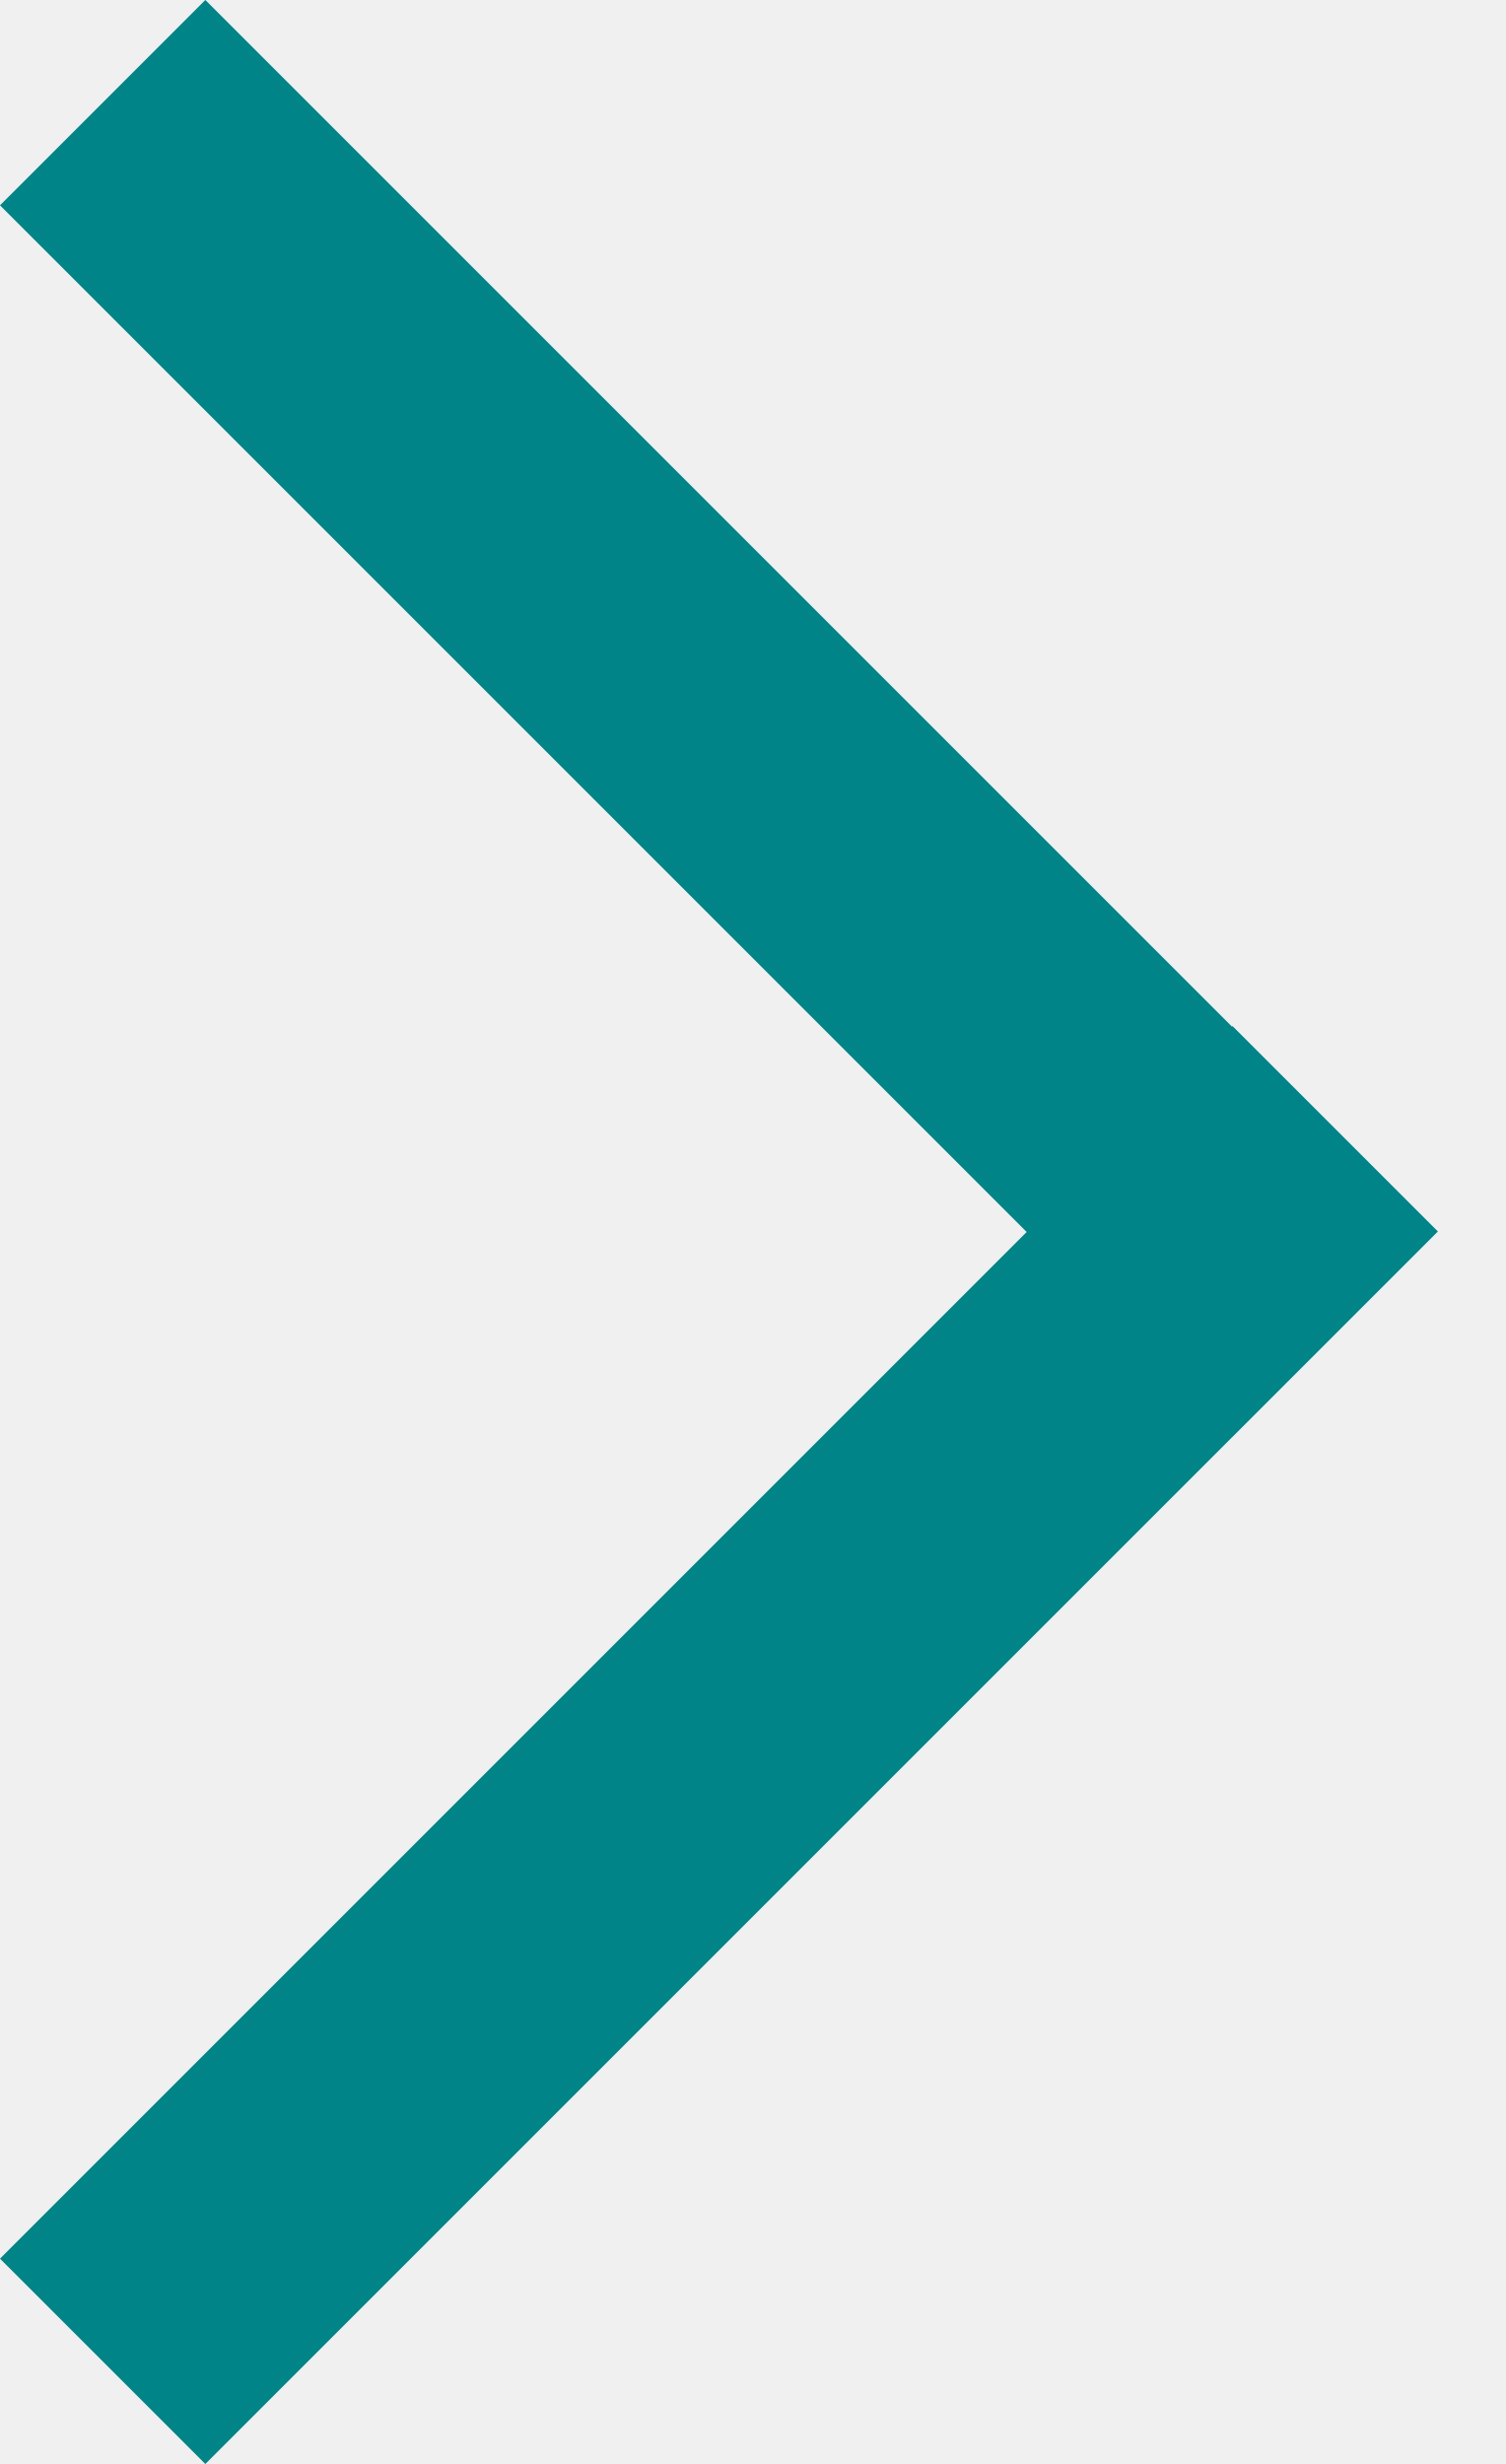
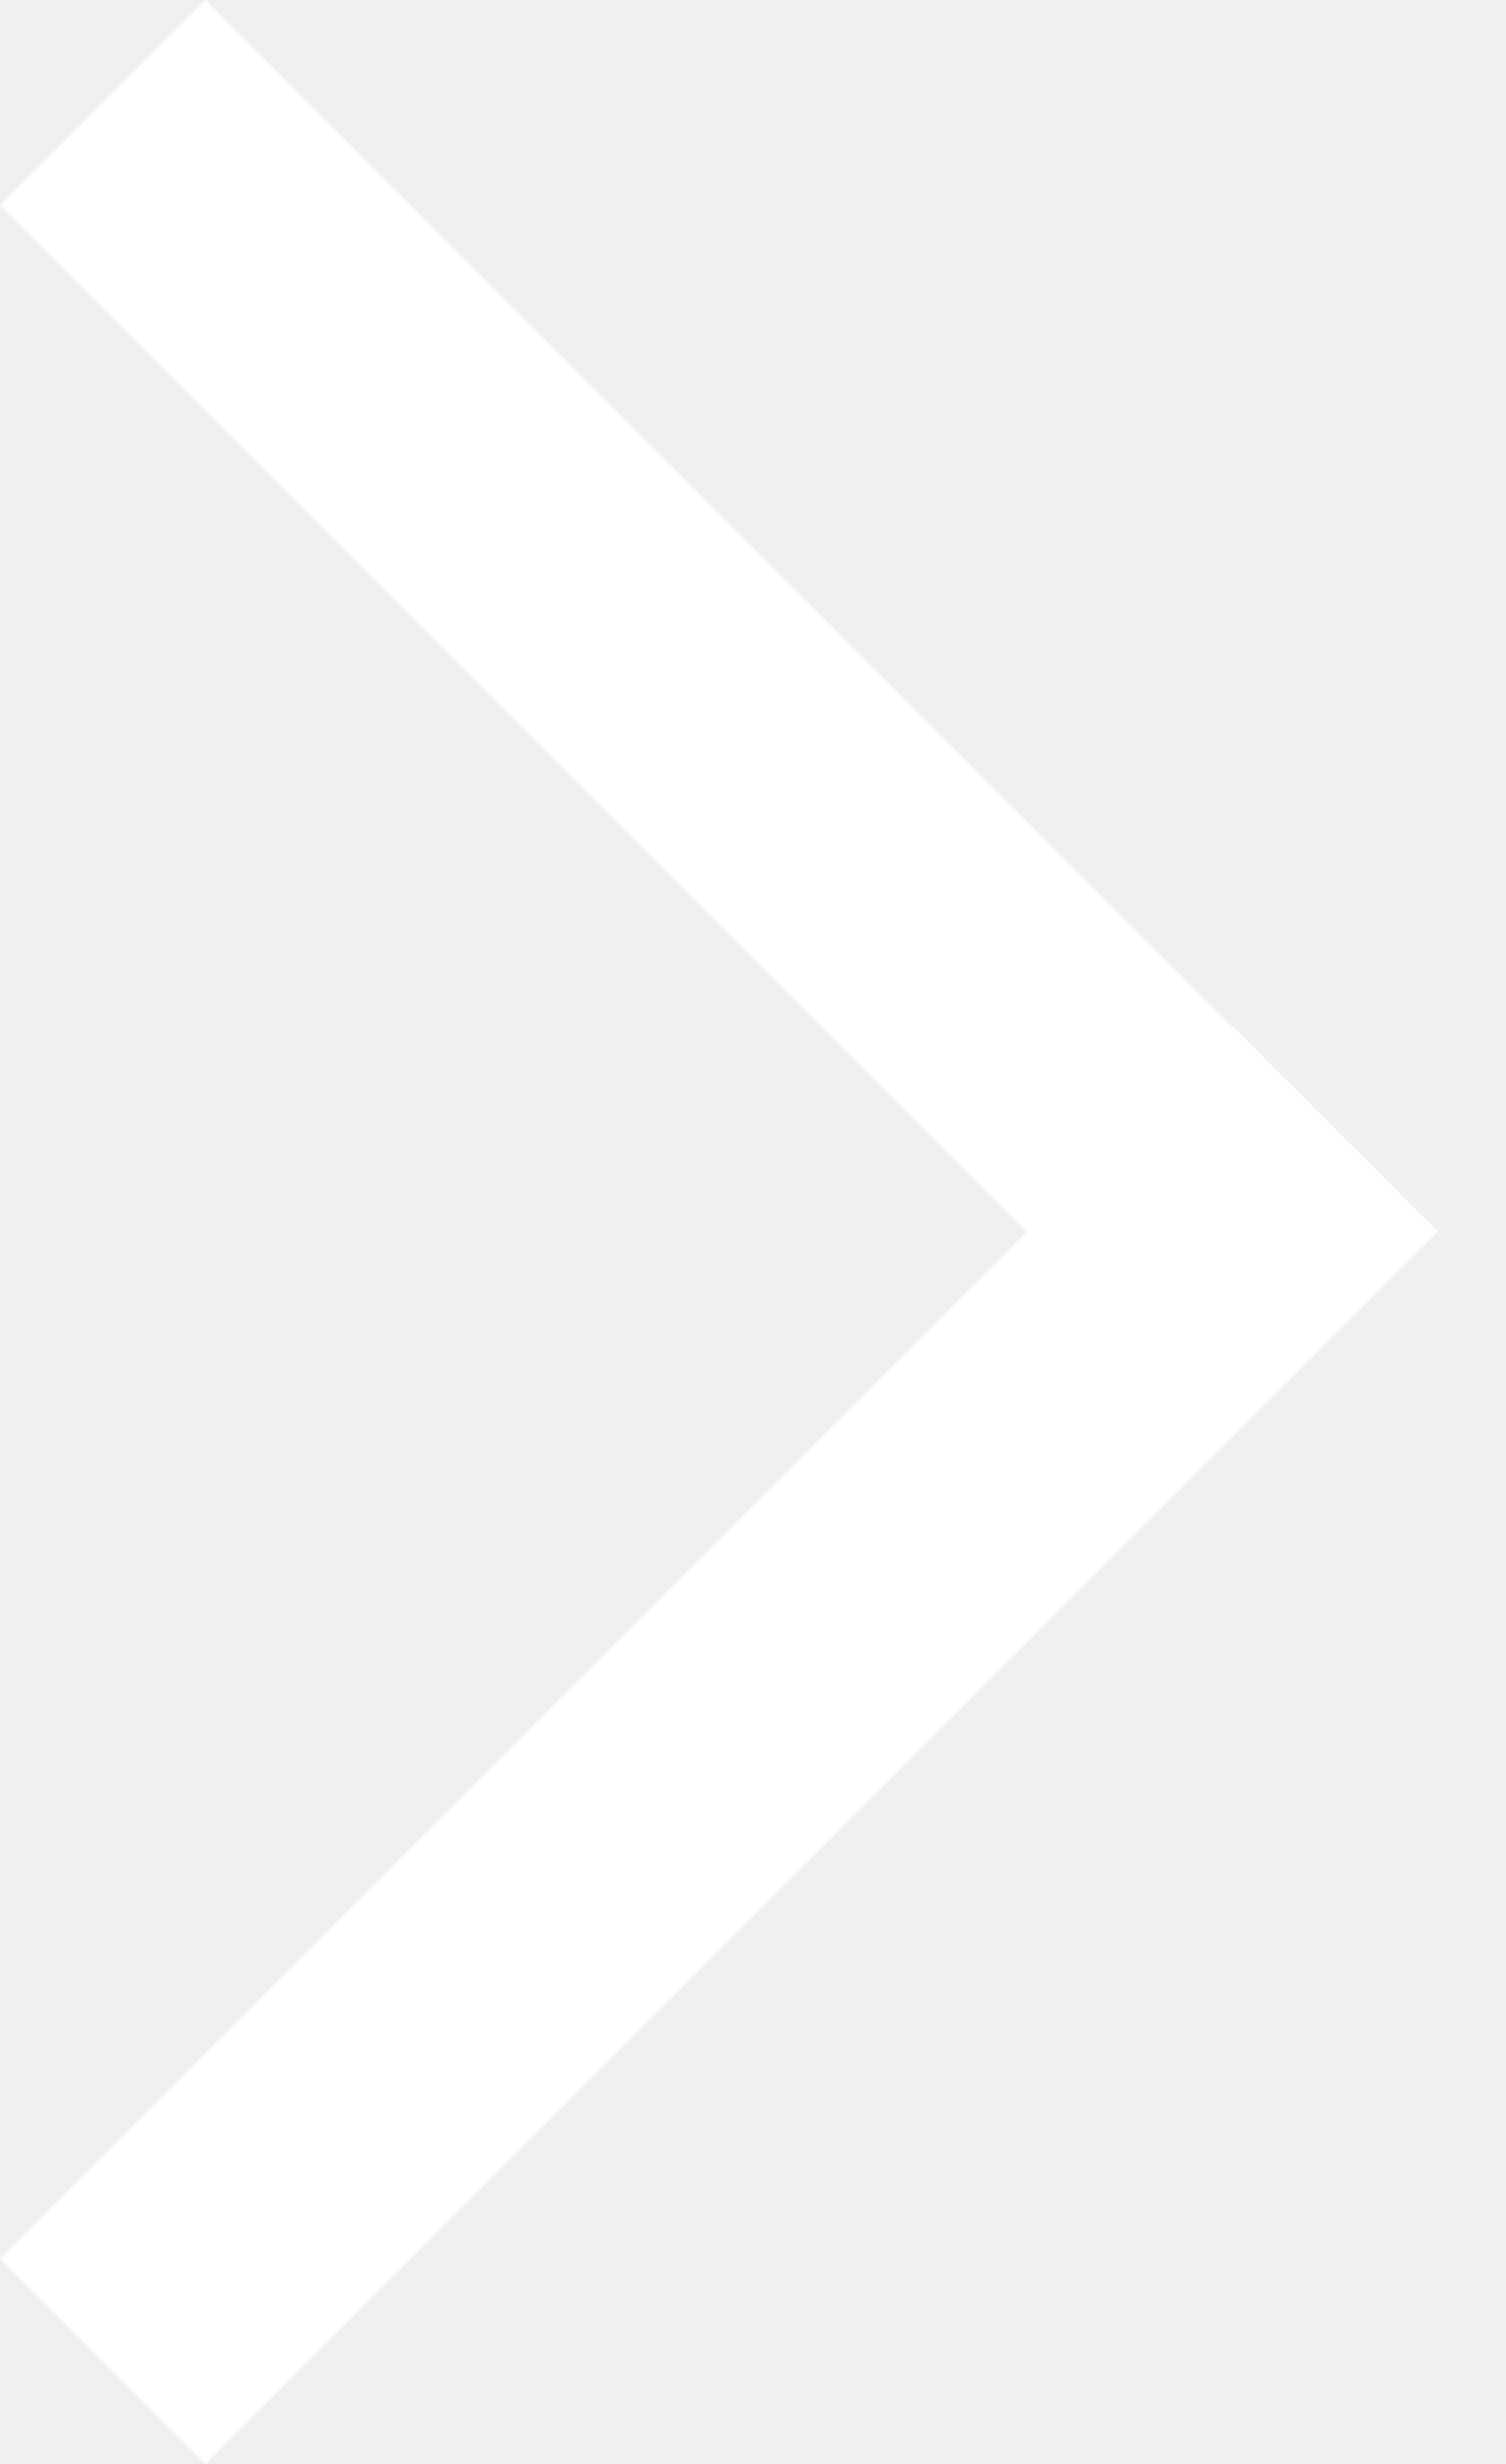
<svg xmlns="http://www.w3.org/2000/svg" width="11" height="18" viewBox="0 0 11 18">
-   <path d="M7.5 9L0 16.5 1.5 18l9.004-9.004-1.5-1.5L9 7.5 1.5 0 0 1.5 7.5 9z" fill="#008488" fill-rule="evenodd" />
+   <path d="M7.5 9L0 16.5 1.5 18l9.004-9.004-1.5-1.5L9 7.5 1.5 0 0 1.5 7.5 9z" fill="#FFFFFF" fill-rule="evenodd" />
</svg>
